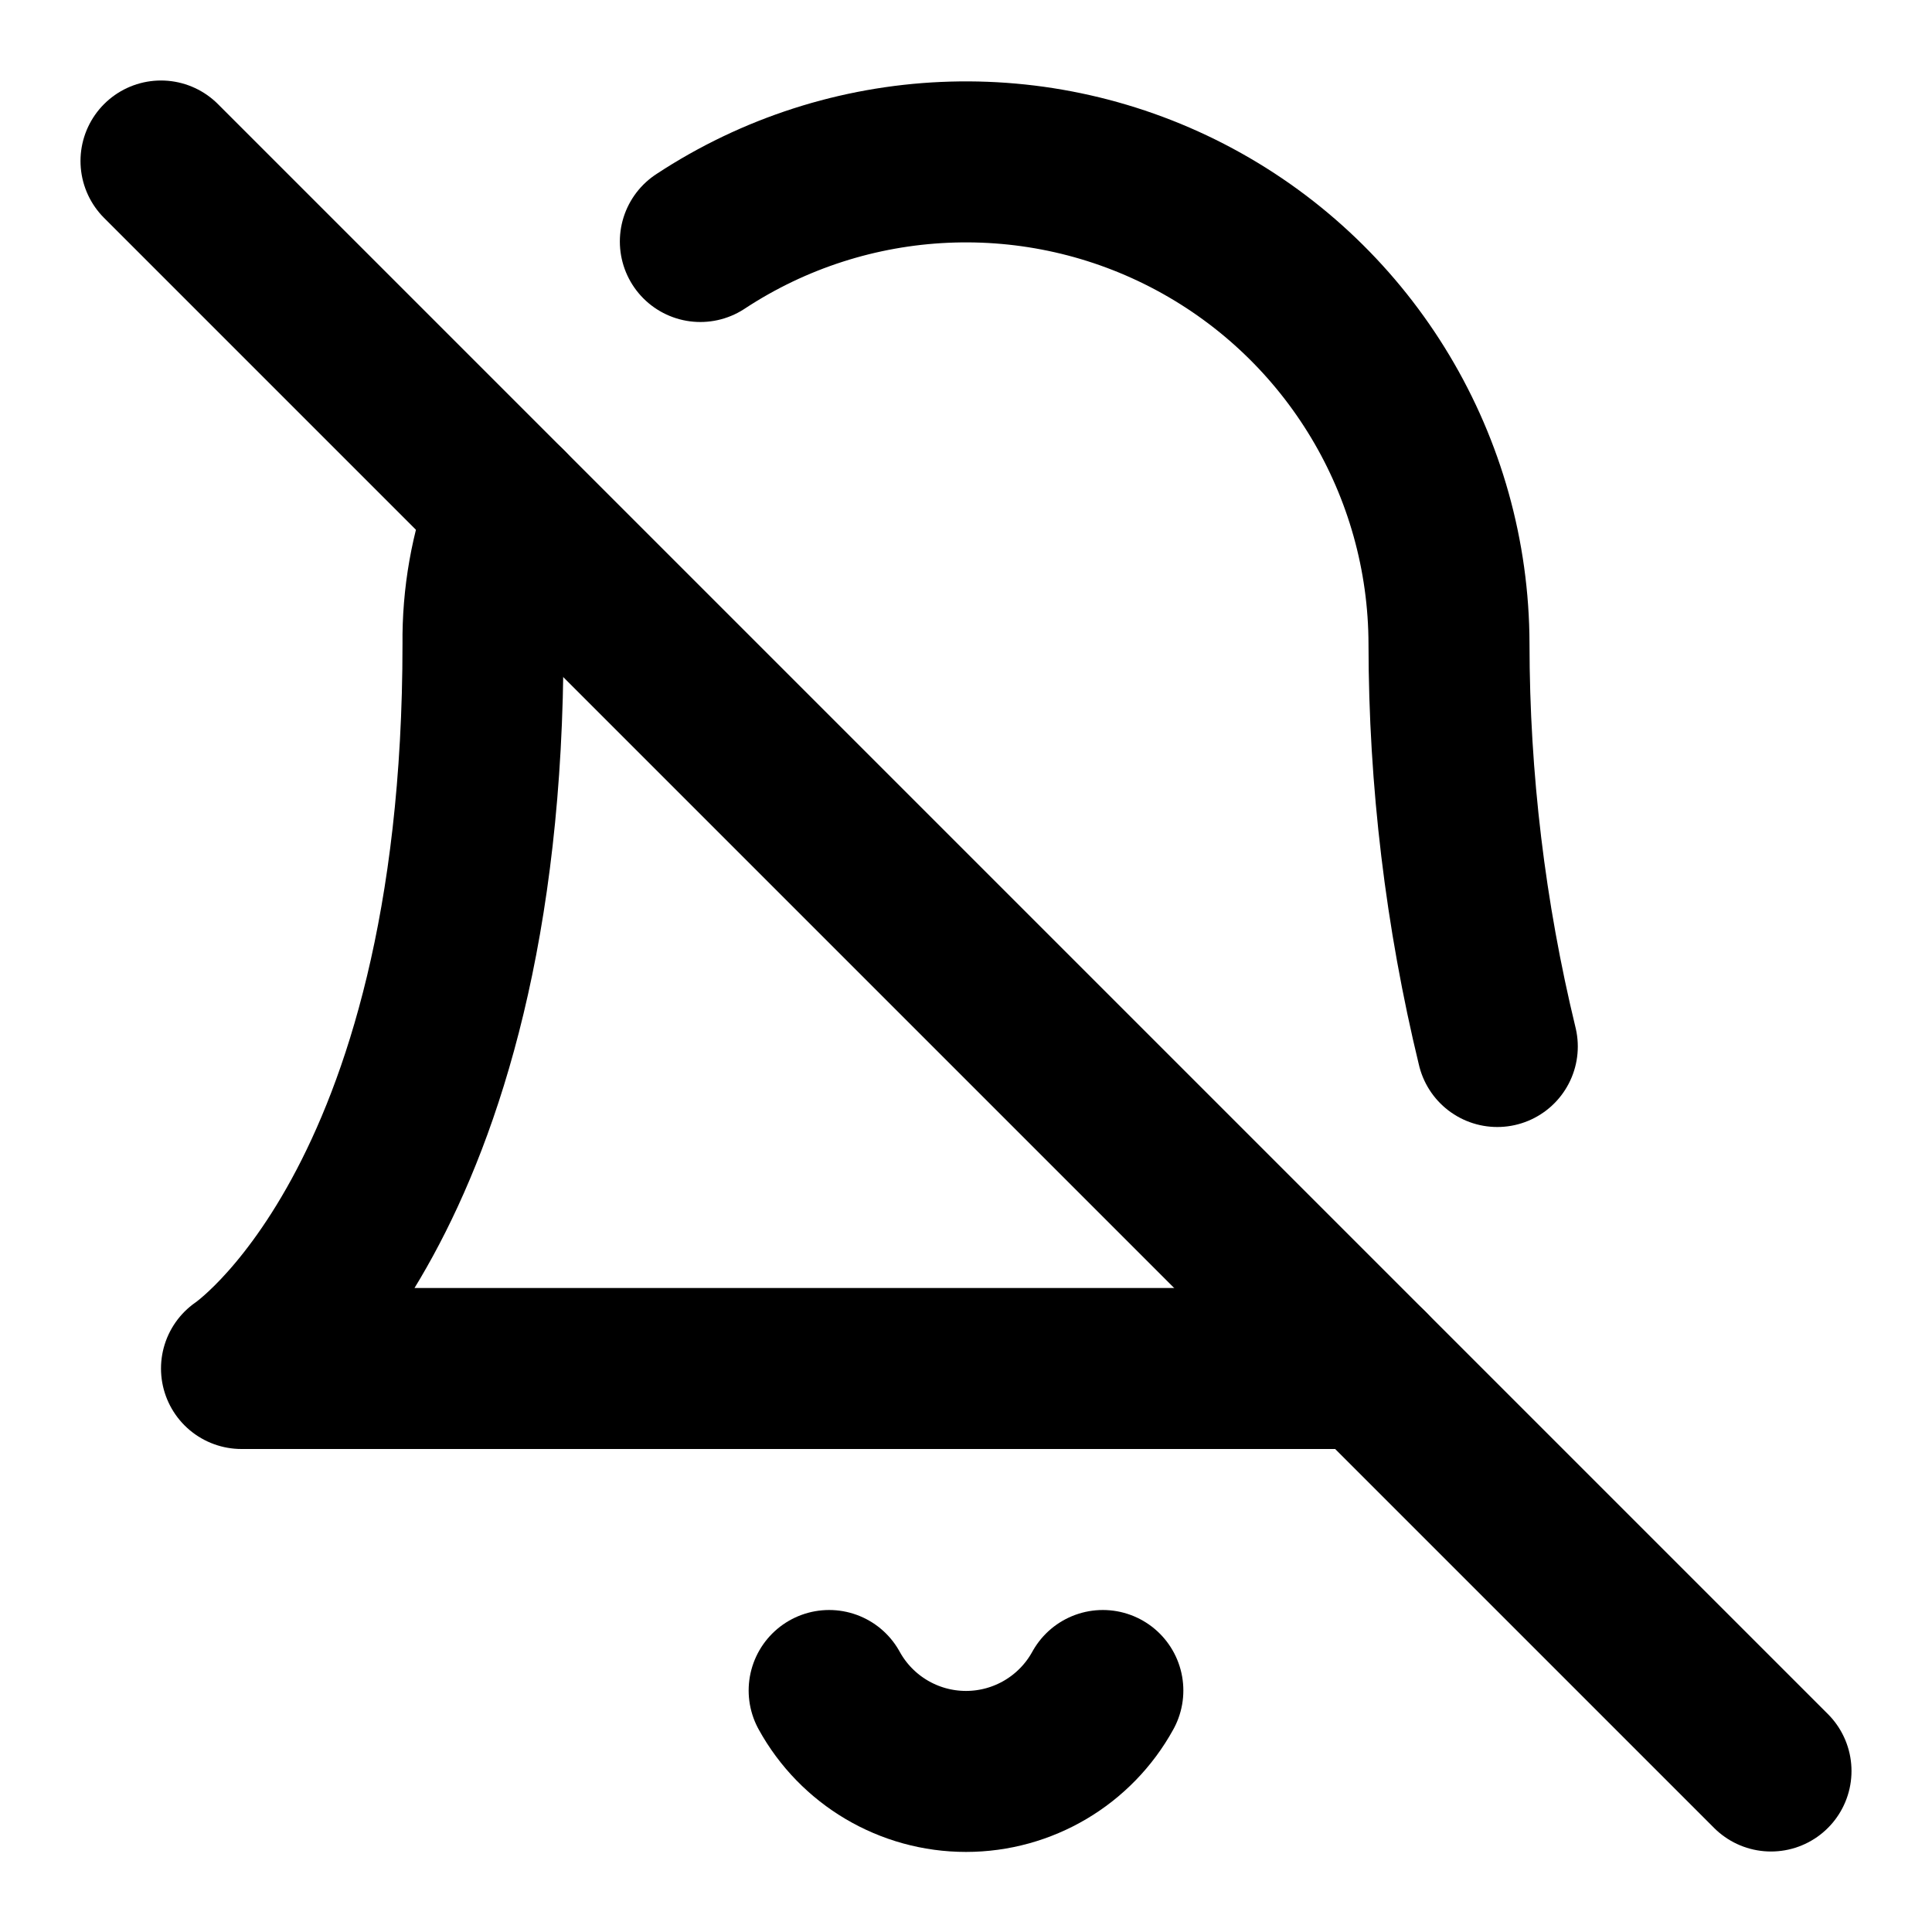
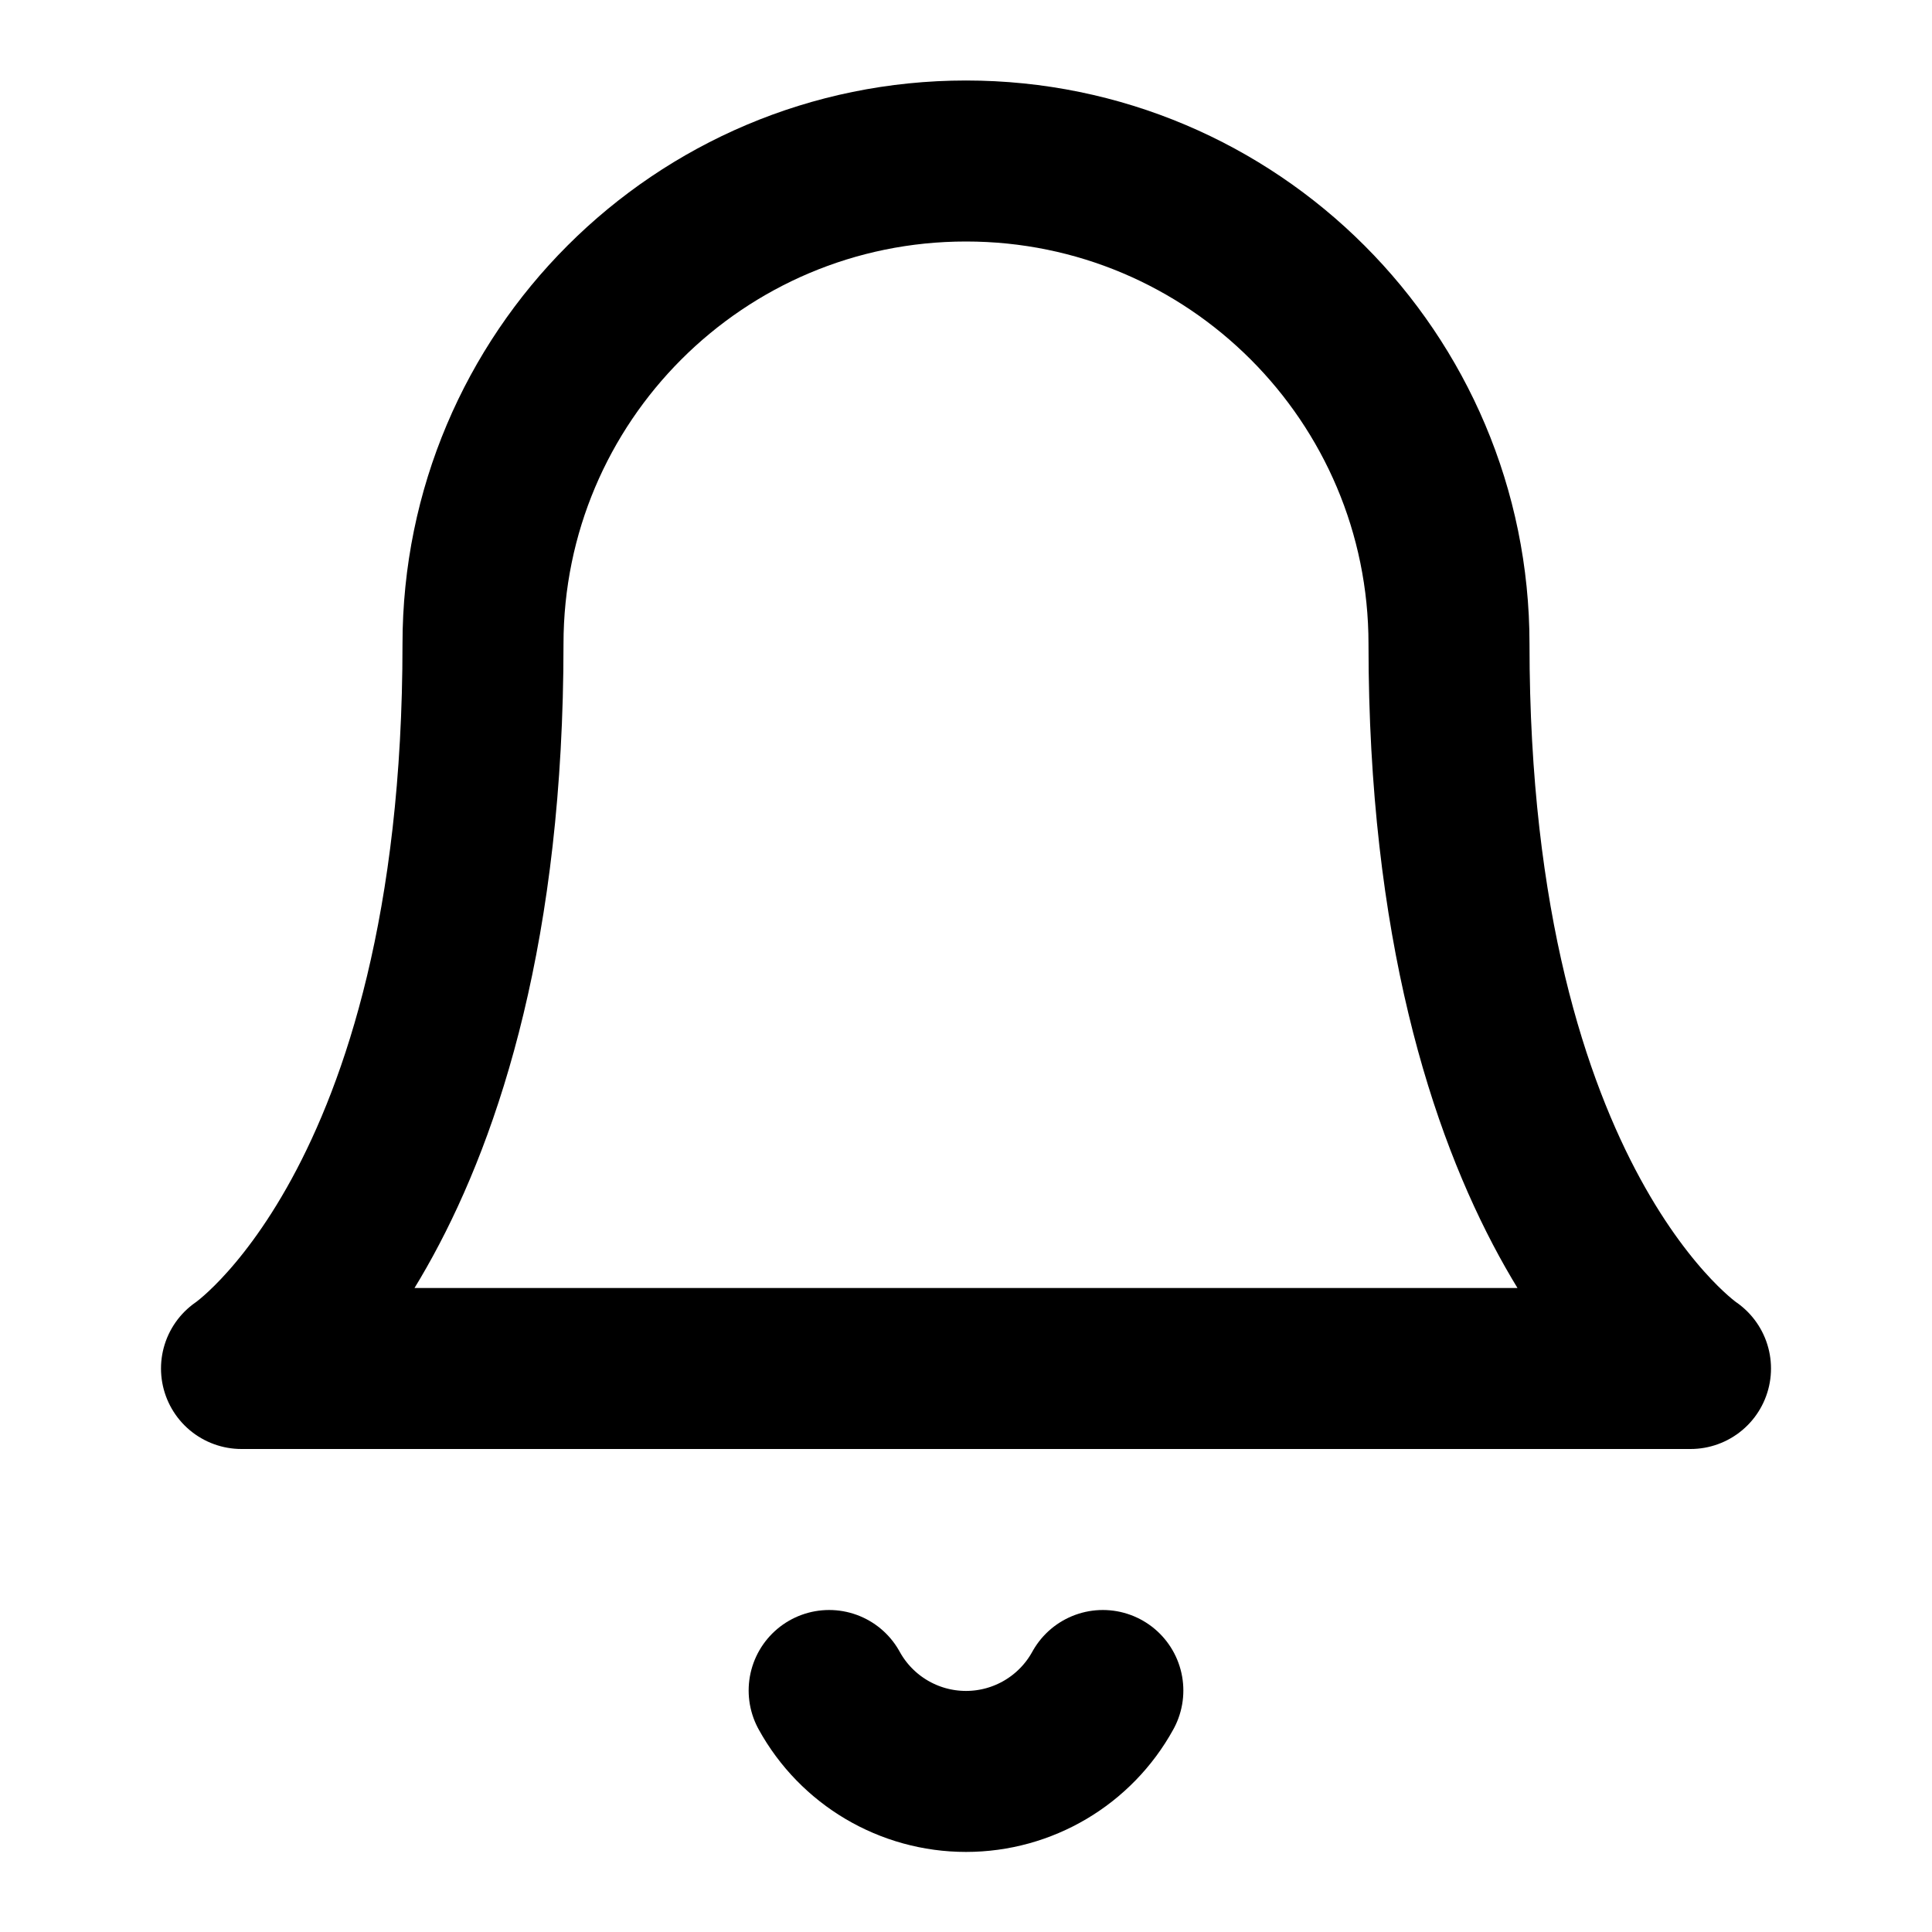
- <svg xmlns="http://www.w3.org/2000/svg" width="24" height="24" viewBox="0 0 24 24" fill="none" stroke="currentColor" stroke-width="2" stroke-linecap="round" stroke-linejoin="round" class="lucide lucide-bell-off">
-   <path d="M8.7 3A6 6 0 0 1 18 8a21.3 21.3 0 0 0 .6 5" />
-   <path d="M17 17H3s3-2 3-9a4.67 4.67 0 0 1 .3-1.7" />
+ <svg xmlns="http://www.w3.org/2000/svg" width="24" height="24" viewBox="0 0 24 24" fill="none" stroke="currentColor" stroke-width="2" stroke-linecap="round" stroke-linejoin="round" class="lucide lucide-bell">
+   <path d="M6 8a6 6 0 0 1 12 0c0 7 3 9 3 9H3s3-2 3-9" />
  <path d="M10.3 21a1.94 1.94 0 0 0 3.4 0" />
-   <path d="m2 2 20 20" />
</svg>
